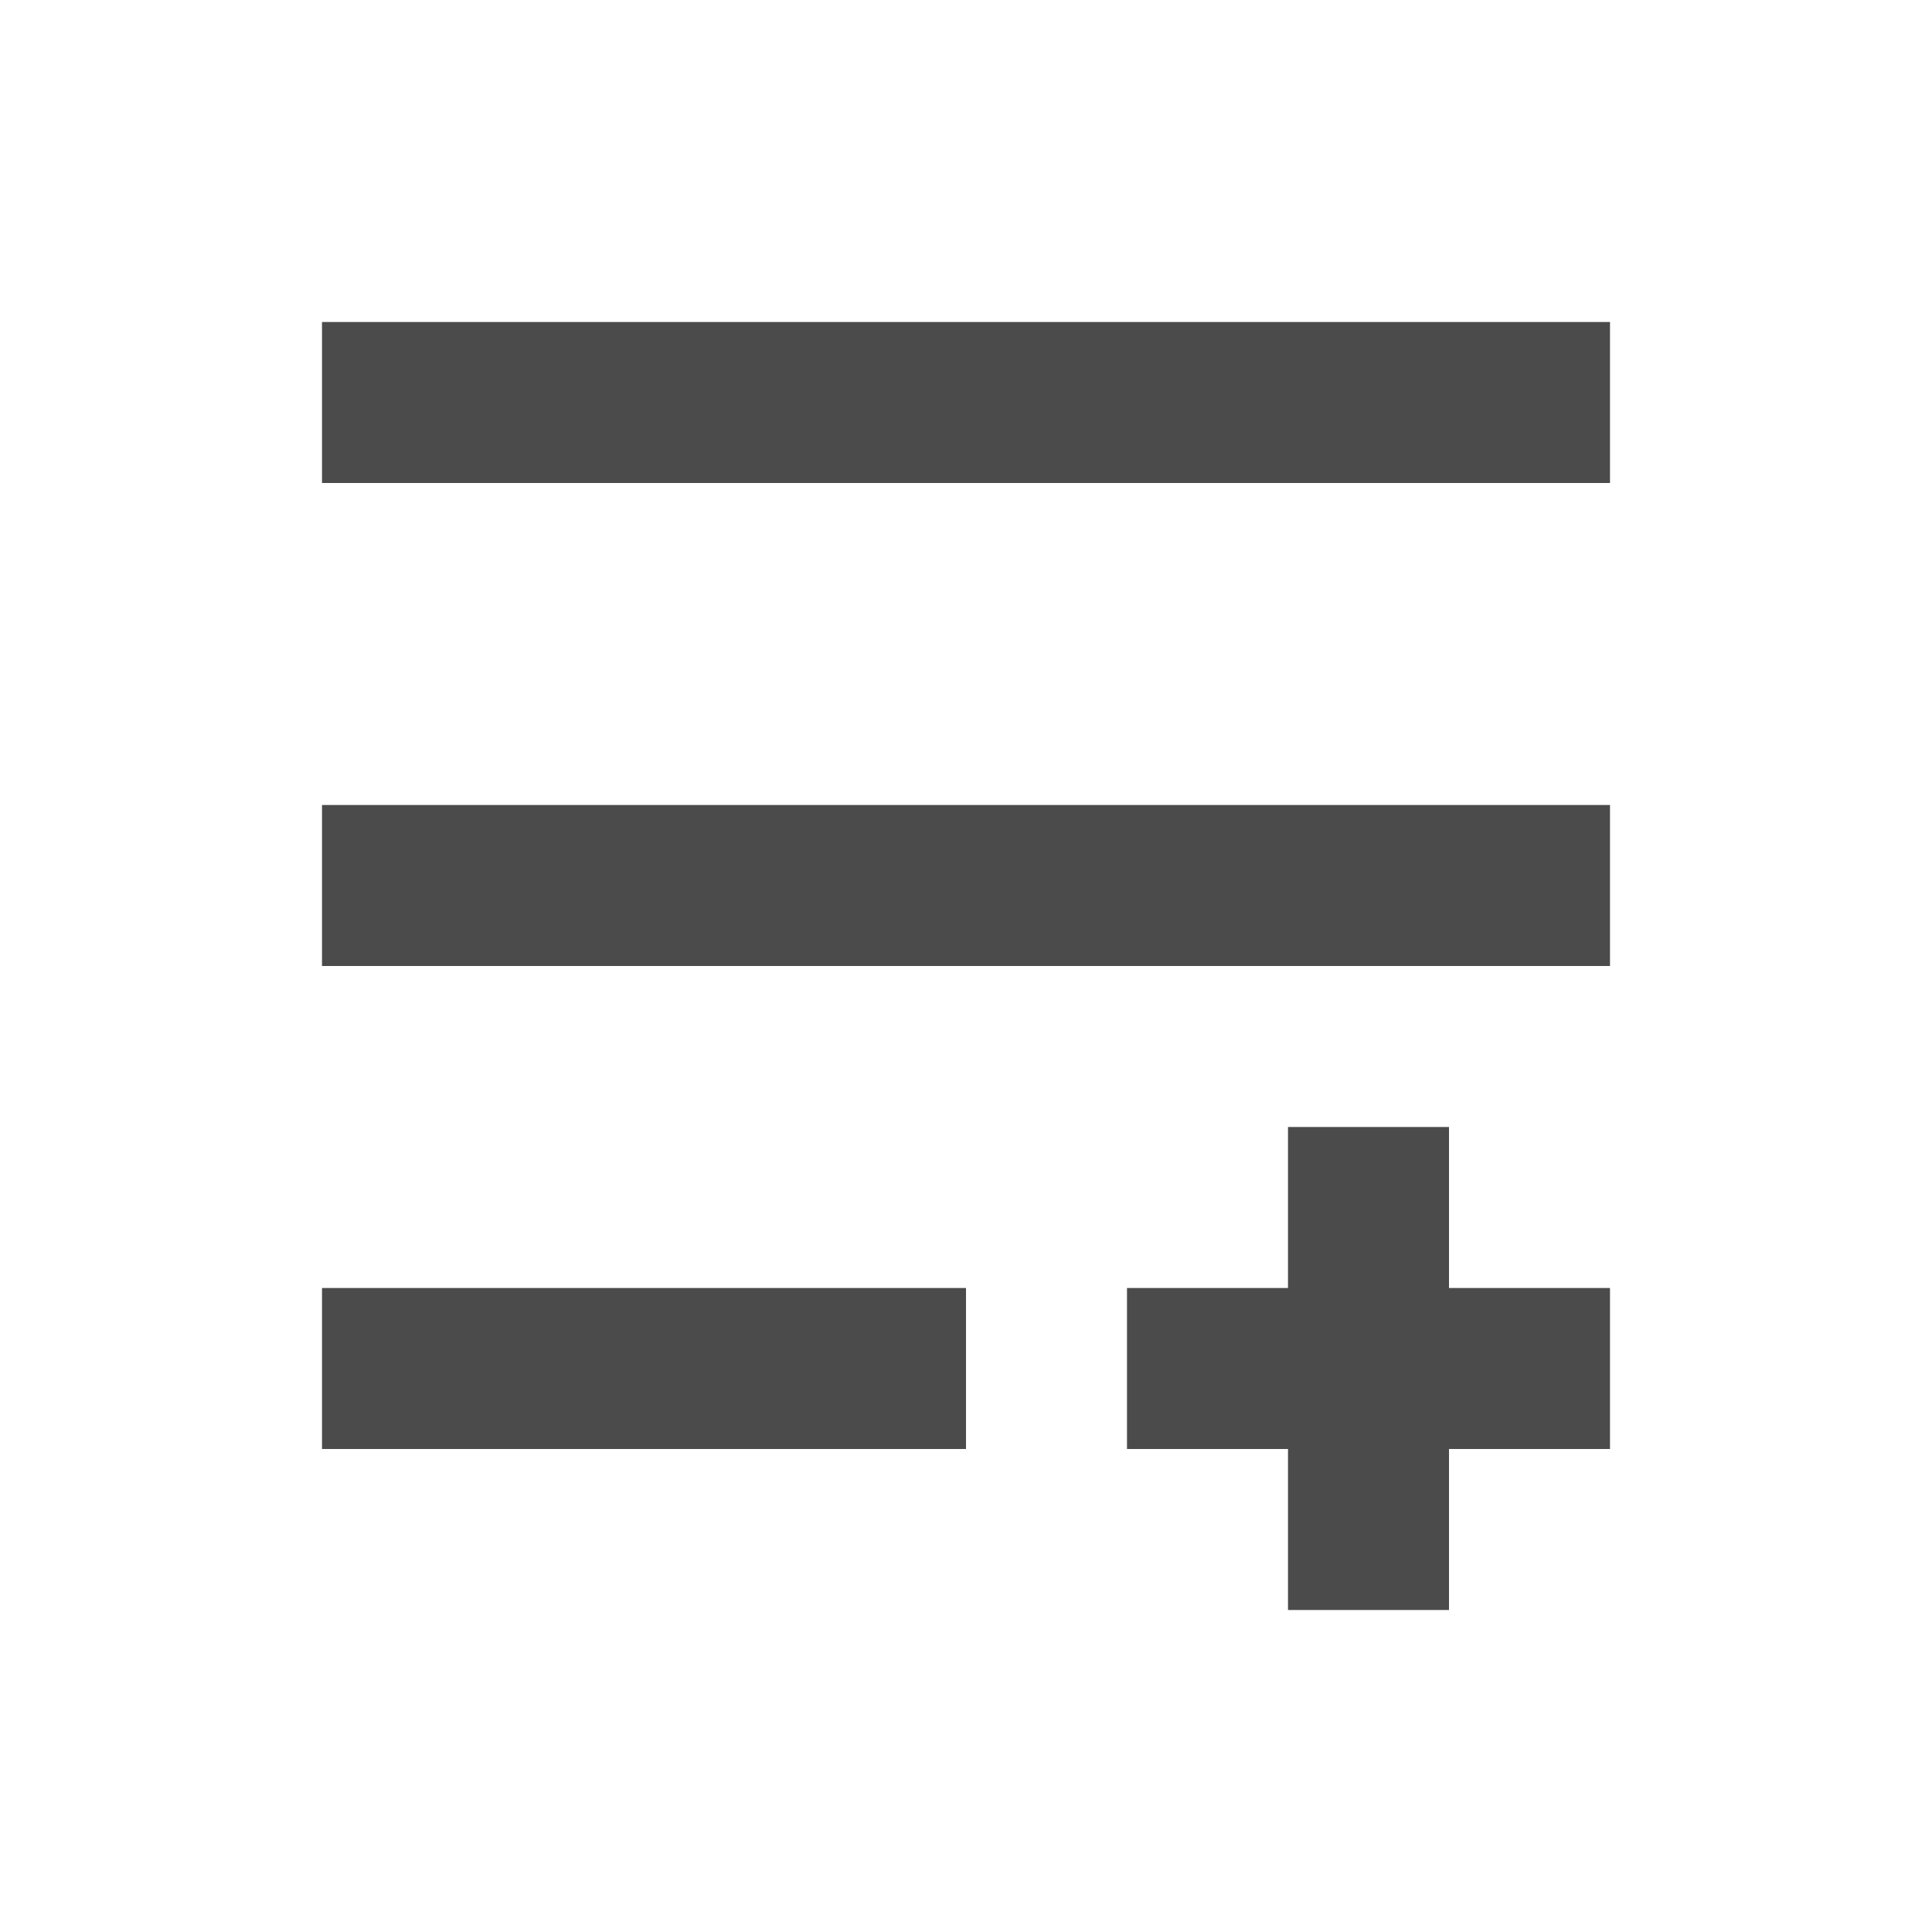
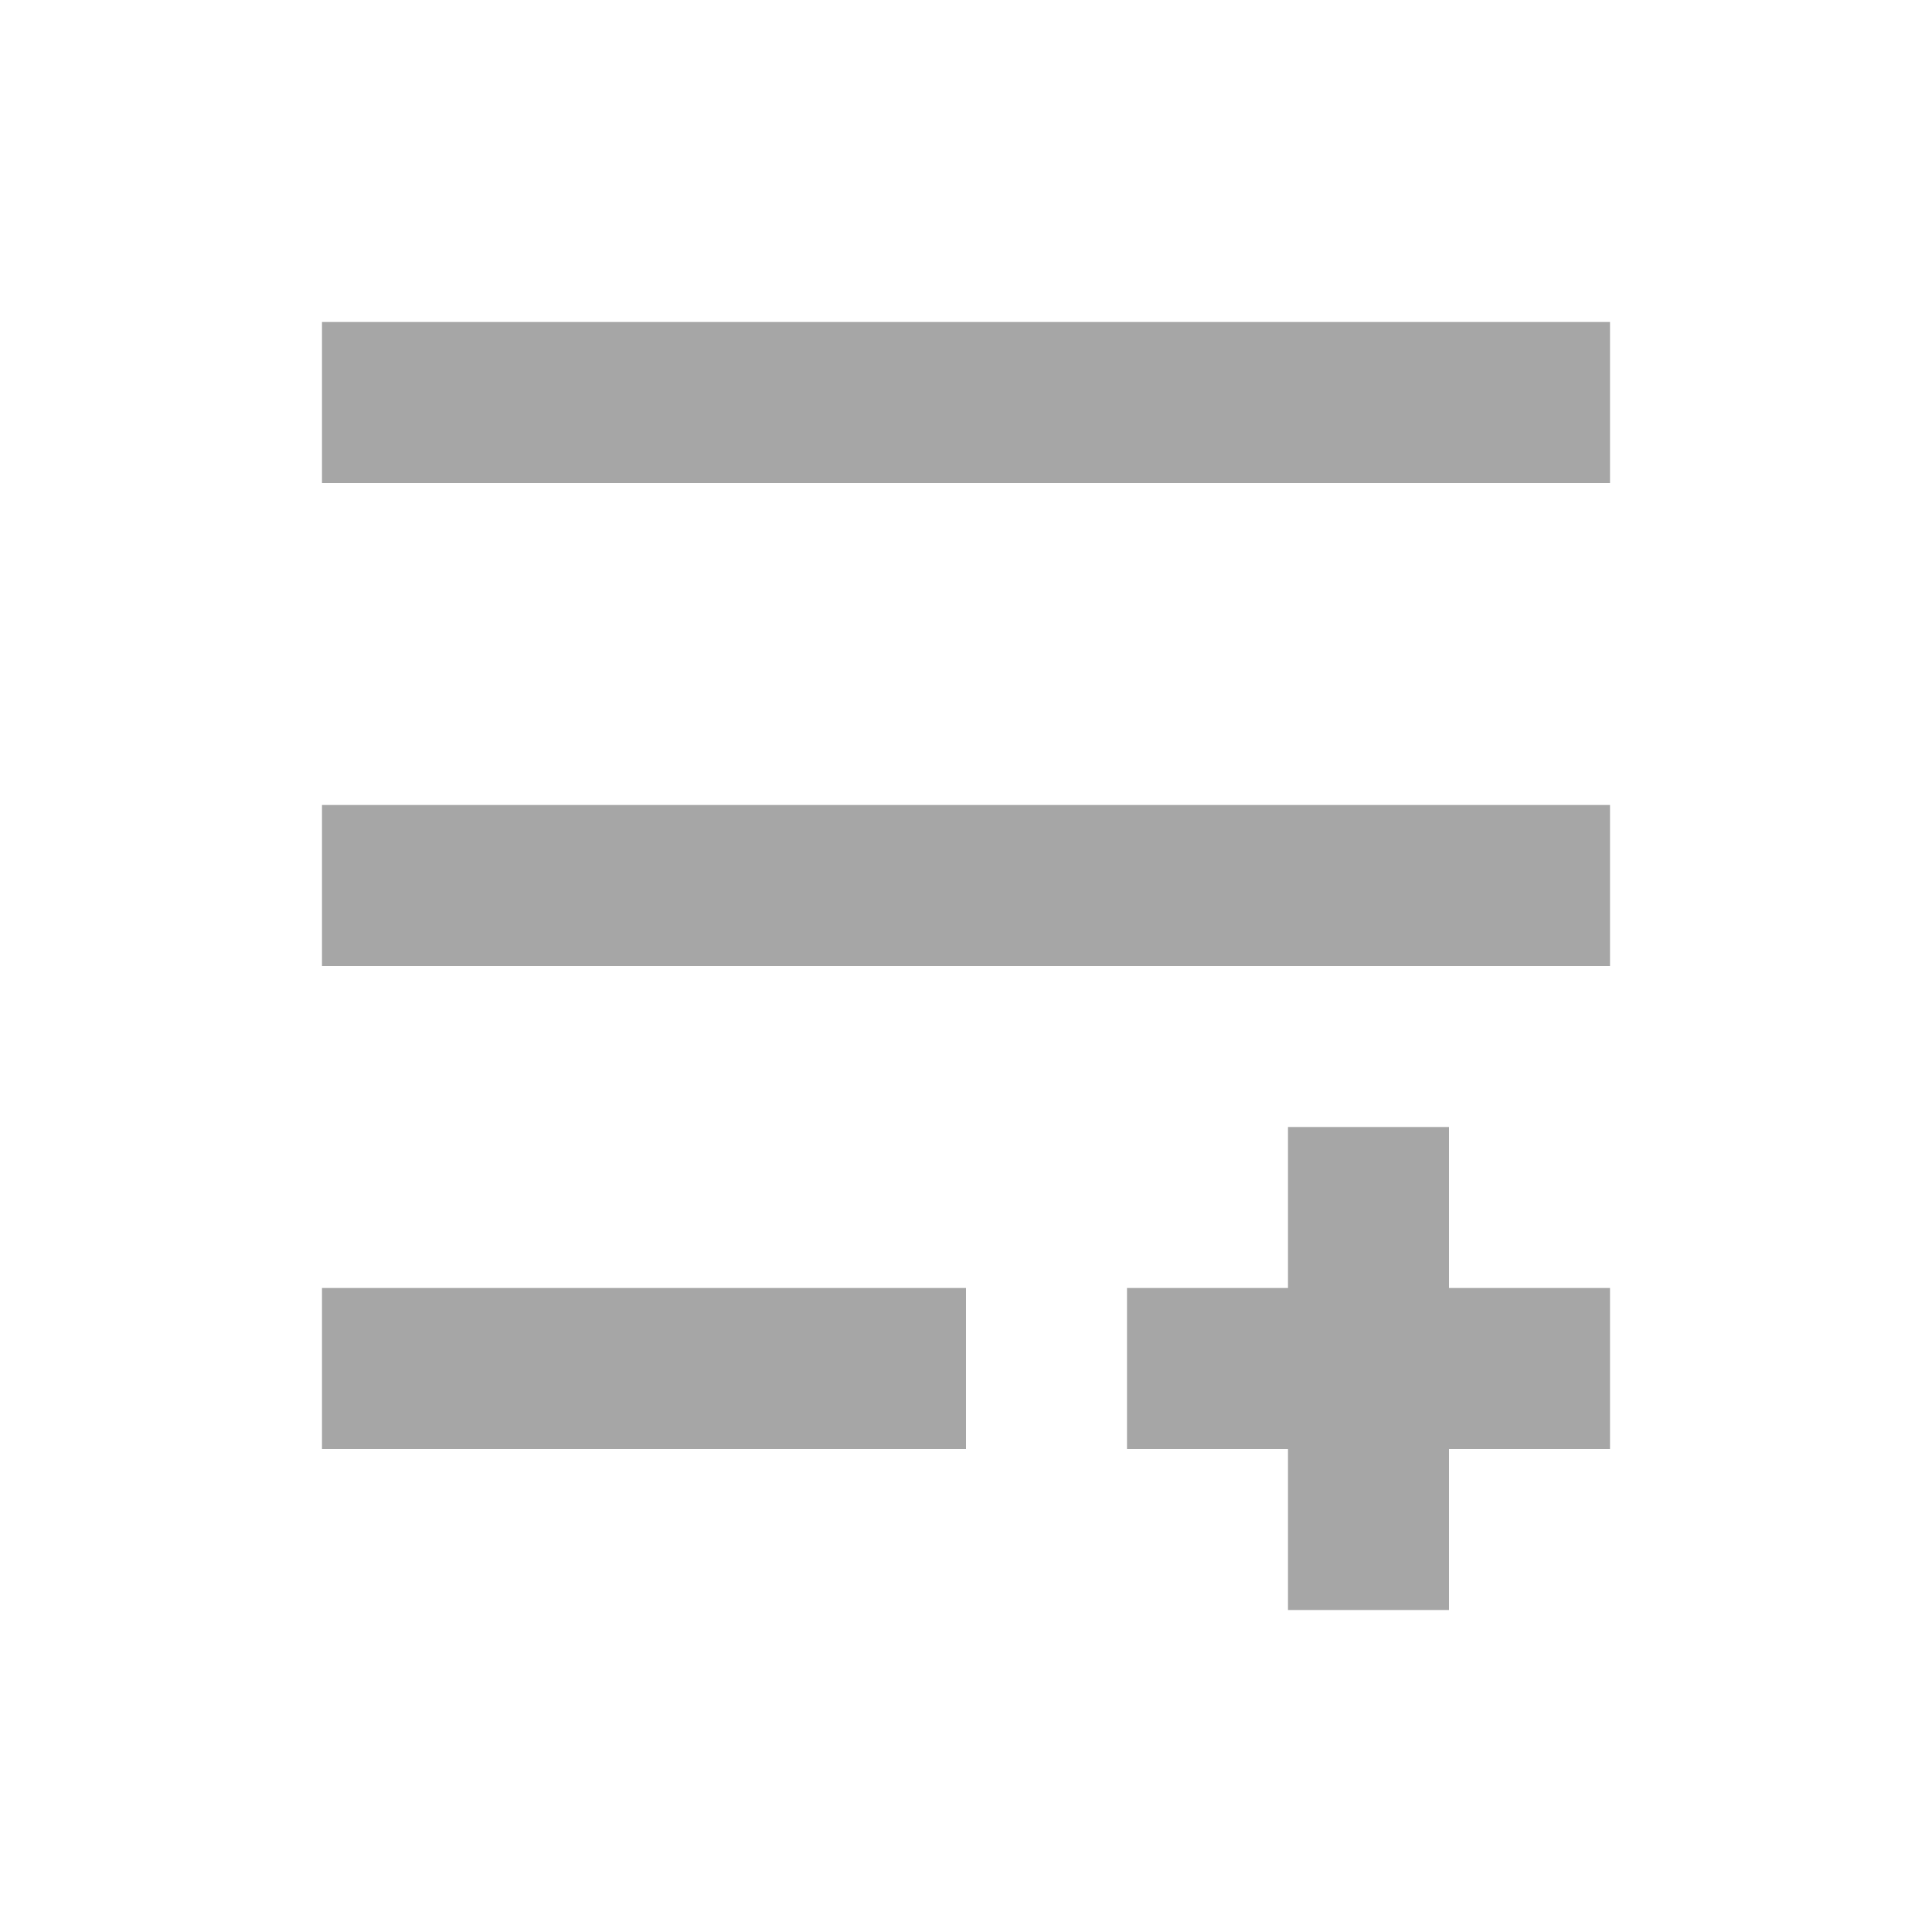
<svg xmlns="http://www.w3.org/2000/svg" width="30px" height="30px" viewBox="0 0 30 30" version="1.1">
  <g id="compare">
    <g id="compare">
-       <path d="M0 0L30 0L30 30L0 30L0 0Z" id="Rectangle-5" fill="none" stroke="none" />
-       <path d="M0 0L20 0L20 2.5L0 2.5L0 0ZM20 7.5L0 7.5L0 10L20 10L20 7.5ZM15 15L15 12.5L17.5 12.5L17.5 15L20 15L20 17.5L17.5 17.5L17.5 20L15 20L15 17.5L12.5 17.5L12.5 15L15 15ZM10 15L0 15L0 17.5L10 17.5L10 15Z" transform="translate(5 5)" id="Shape" fill="#4B4B4B" fill-rule="evenodd" stroke="none" />
+       <path d="M0 0L30 0L30 30L0 30L0 0Z" id="Rectangle-5" fill="none" fill-rule="evenodd" stroke="none" />
+       <path d="M0 0L20 0L20 2.5L0 2.5L0 0ZM20 7.5L0 7.5L0 10L20 10L20 7.5ZM15 15L15 12.5L17.5 12.5L17.5 15L20 15L20 17.5L17.5 17.5L17.5 20L15 20L15 17.5L12.5 17.5L12.5 15L15 15ZM10 15L0 15L0 17.5L10 17.5L10 15Z" transform="translate(5 5)" id="Shape" fill="#A6A6A6" fill-rule="evenodd" stroke="none" />
    </g>
  </g>
</svg>
